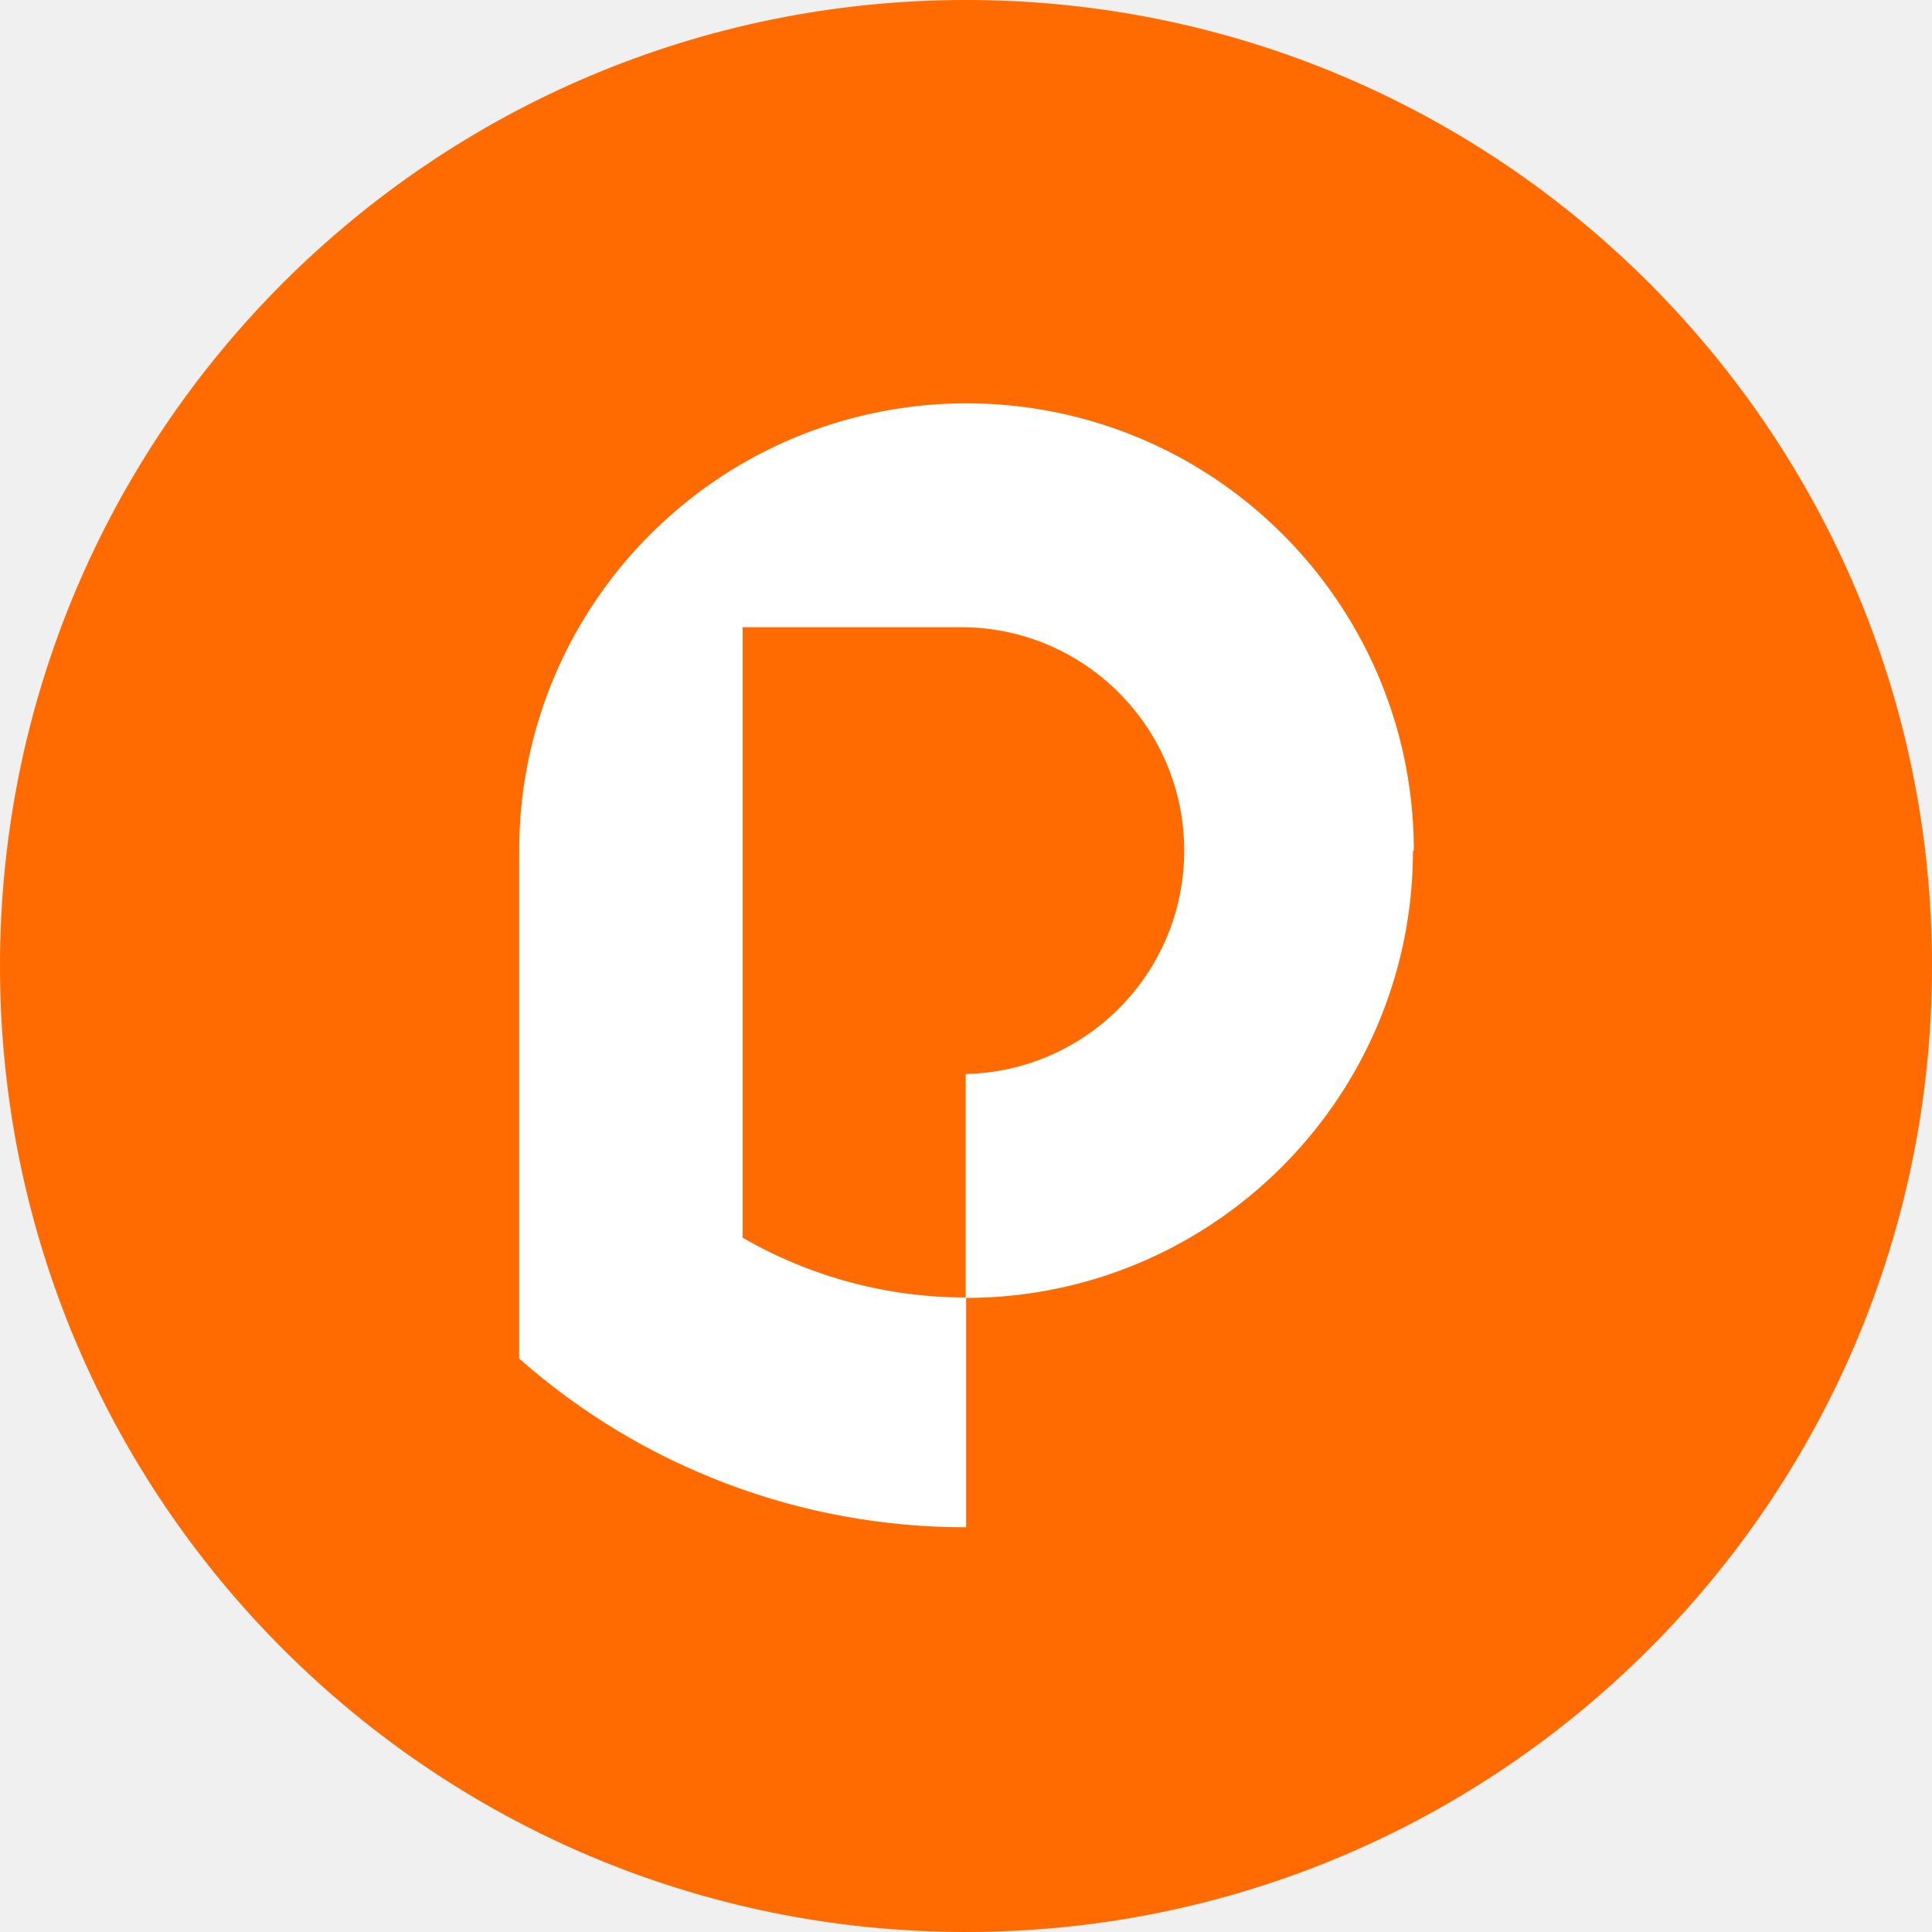
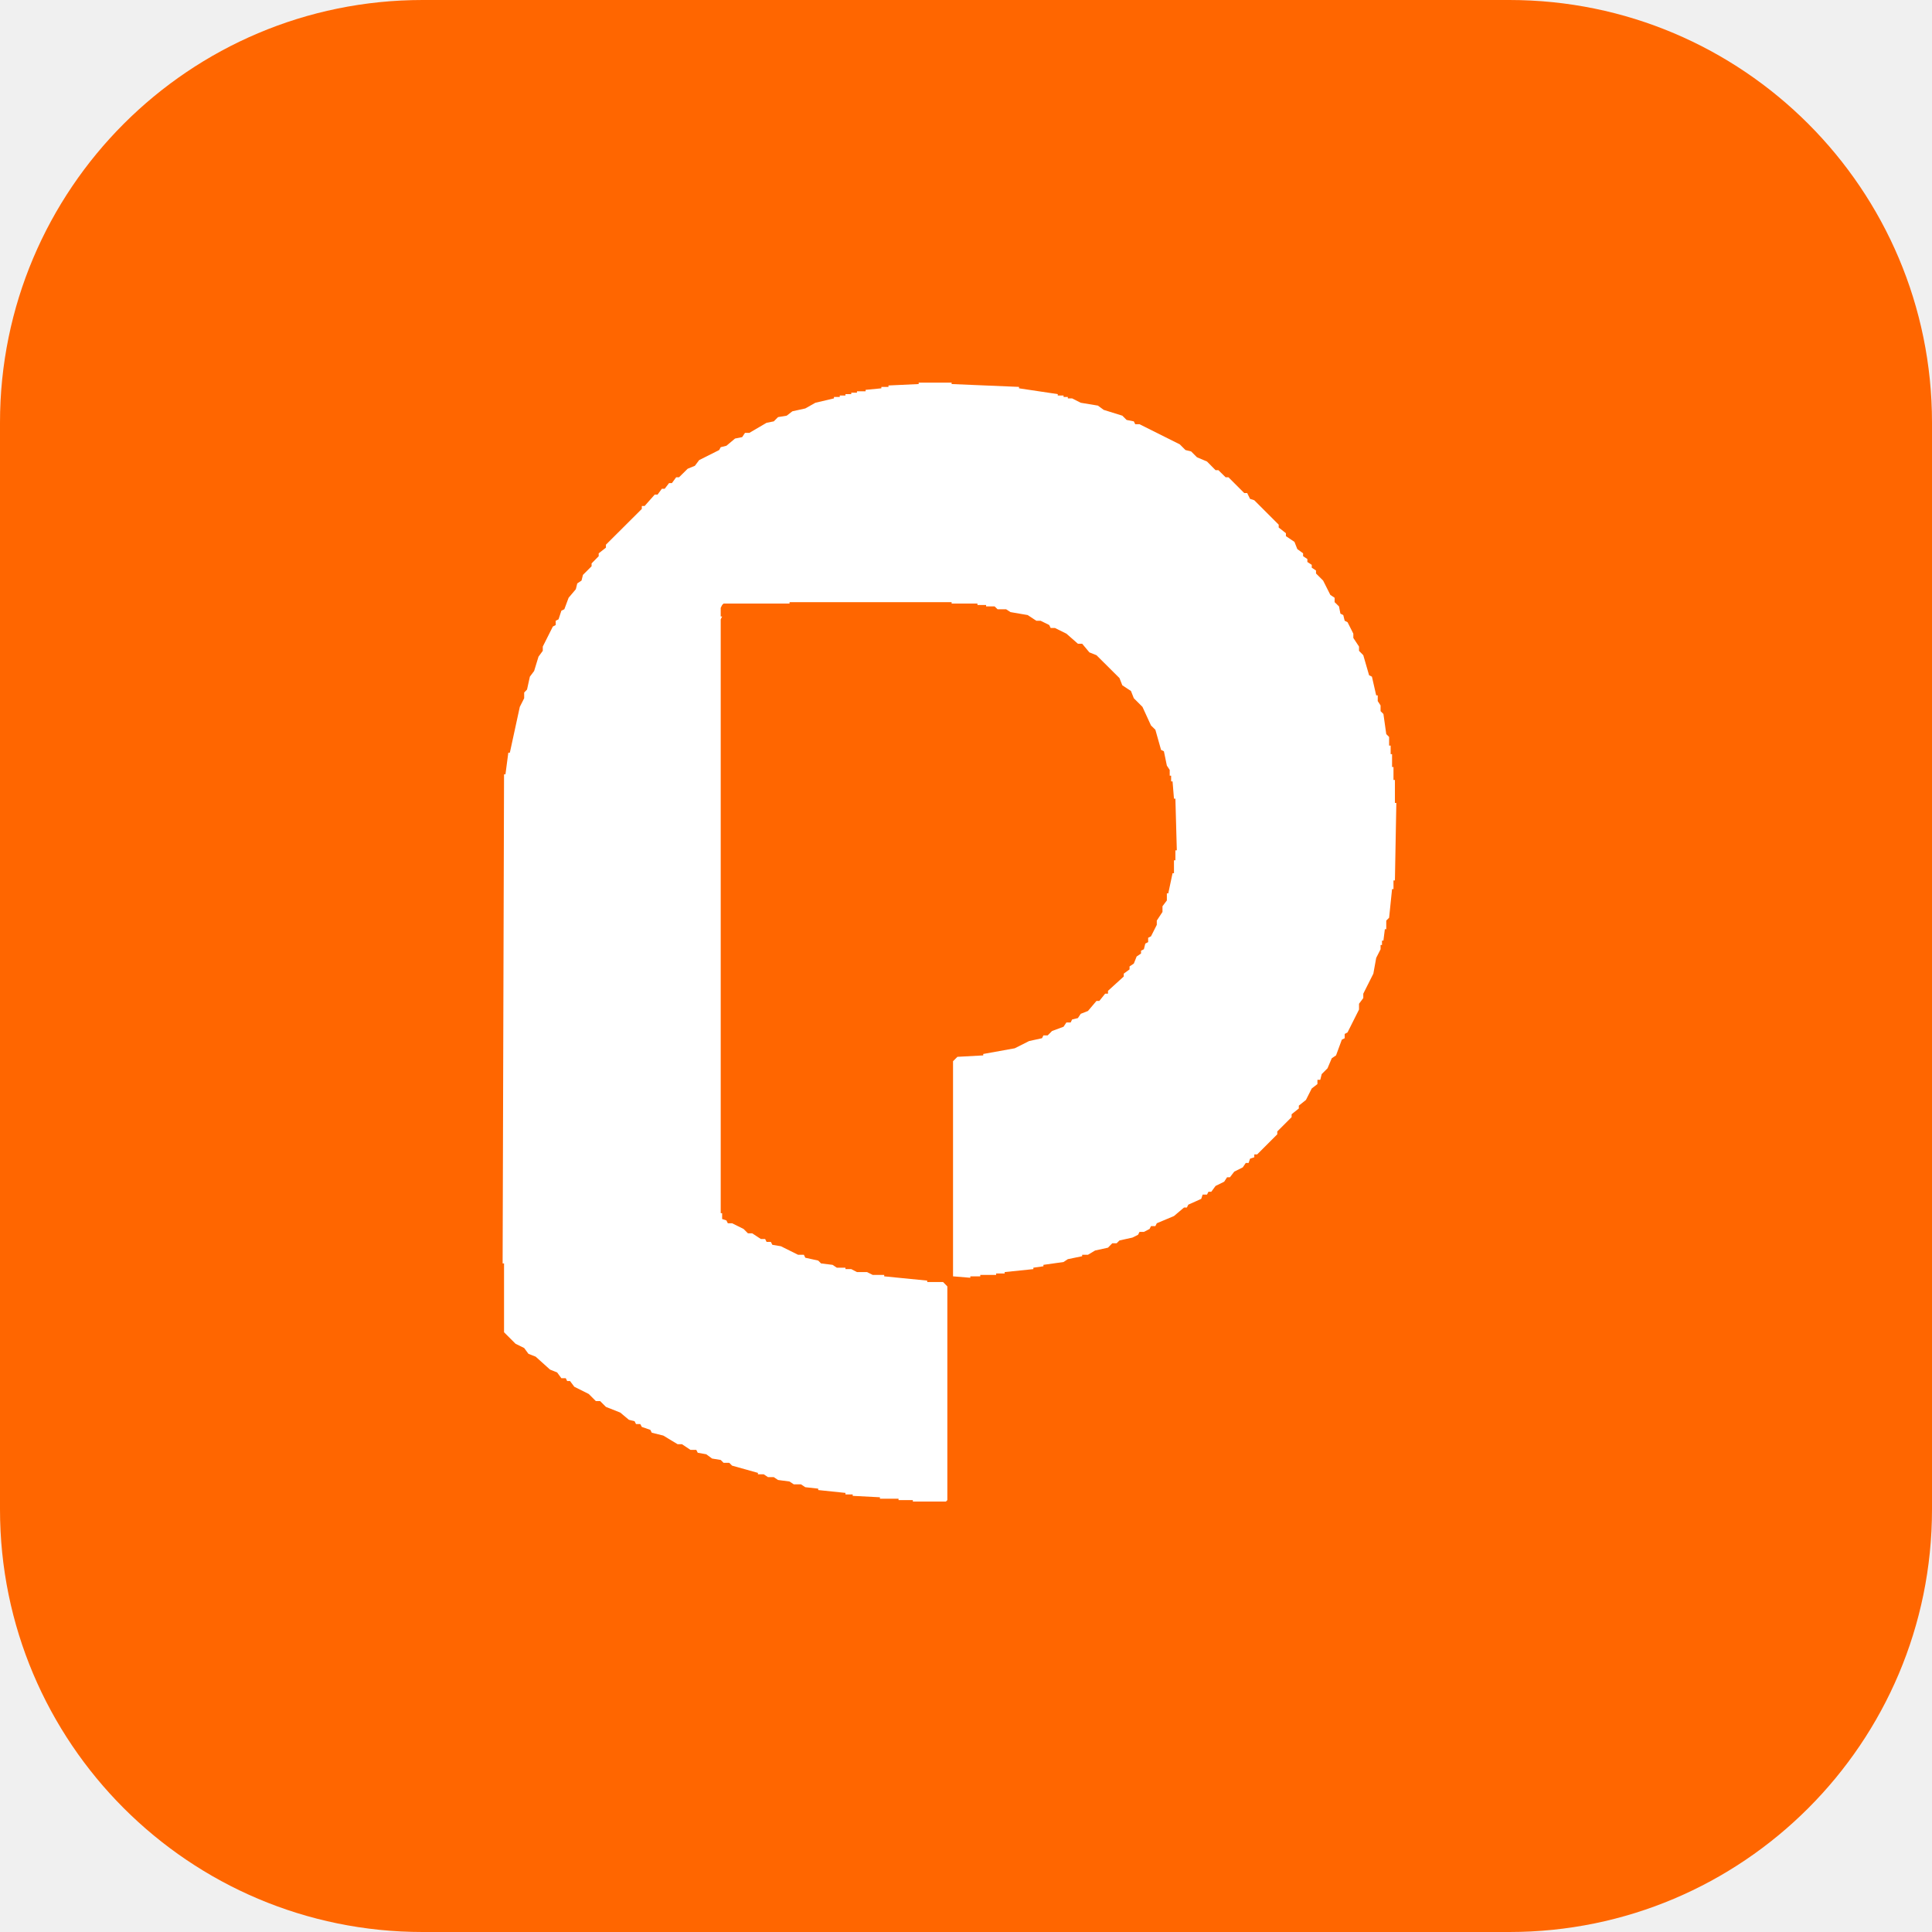
<svg xmlns="http://www.w3.org/2000/svg" viewBox="0 0 256 256" width="32" height="32" role="img" aria-label="PENNIO">
-   <circle cx="128" cy="128" r="128" fill="#FF6B00" />
-   <path fill="#fff" d="M81.67,40.84a40.67,40.67,0,0,1-5.46,20.41,41.11,41.11,0,0,1-15,15,40.64,40.64,0,0,1-20.41,5.46V61.25a20.42,20.42,0,0,0,0-40.83H20.42V76.21a40.7,40.7,0,0,0,20.42,5.46v21A61.55,61.55,0,0,1,0,87.26V40.84A40.68,40.68,0,0,1,5.46,20.42a41.11,41.11,0,0,1,15-15,40.9,40.9,0,0,1,40.83,0,41.11,41.11,0,0,1,15,15,40.68,40.68,0,0,1,5.46,20.42" transform="translate(68.8 53.5) scale(1.45)" />
+   <rect width="256" height="256" rx="56" fill="#FF6600" />
+   <path fill="#fff" d="M38.02,0.00 41.03,0.00 41.03,0.13 47.19,0.39 47.19,0.52 50.73,1.05 50.73,1.18 51.26,1.18 51.26,1.31 51.65,1.31 51.65,1.44 52.04,1.44 52.83,1.84 54.40,2.10 54.93,2.49 56.63,3.02 57.02,3.41 57.68,3.54 57.81,3.80 58.20,3.80 61.88,5.64 62.40,6.16 62.92,6.29 63.45,6.82 64.37,7.21 65.15,8.00 65.41,8.00 66.07,8.65 66.33,8.65 67.77,10.09 68.04,10.09 68.30,10.62 68.69,10.75 70.92,12.98 70.92,13.24 71.58,13.76 71.58,14.03 72.36,14.55 72.62,15.21 73.15,15.60 73.15,15.86 73.54,16.12 73.54,16.39 73.94,16.65 73.94,16.91 74.33,17.17 74.33,17.44 74.98,18.09 75.64,19.40 76.03,19.66 76.03,20.06 76.43,20.45 76.56,21.11 76.82,21.24 76.95,21.76 77.21,21.89 77.74,22.94 77.74,23.33 78.26,24.12 78.26,24.51 78.65,24.91 79.18,26.74 79.44,26.87 79.83,28.58 79.97,28.58 79.97,29.10 80.23,29.50 80.23,30.02 80.49,30.28 80.75,32.12 81.01,32.38 81.01,33.17 81.15,33.17 81.15,33.95 81.28,33.95 81.28,35.13 81.41,35.13 81.41,36.31 81.54,36.31 81.54,38.41 81.67,38.41 81.54,45.49 81.41,45.49 81.41,46.28 81.28,46.28 81.01,48.90 80.75,49.16 80.75,49.95 80.62,49.95 80.49,50.99 80.36,50.99 80.36,51.39 80.23,51.39 80.23,51.78 79.83,52.57 79.57,54.01 78.65,55.84 78.65,56.24 78.26,56.76 78.26,57.29 77.21,59.38 76.95,59.52 76.95,59.91 76.69,60.04 76.16,61.48 75.77,61.74 75.38,62.66 74.85,63.19 74.72,63.71 74.46,63.71 74.46,64.10 73.94,64.50 73.41,65.55 72.76,66.07 72.76,66.33 72.10,66.86 72.10,67.12 70.79,68.43 70.79,68.69 68.95,70.53 68.69,70.53 68.69,70.79 68.30,70.92 68.17,71.31 67.91,71.31 67.64,71.71 66.86,72.10 66.46,72.62 66.20,72.62 65.94,73.02 65.15,73.41 64.76,73.94 64.50,73.94 64.37,74.20 63.97,74.20 63.84,74.59 62.66,75.12 62.53,75.38 62.27,75.38 61.35,76.16 59.78,76.82 59.65,77.08 59.25,77.08 59.12,77.34 58.60,77.61 58.20,77.61 58.07,77.87 57.55,78.13 56.37,78.39 56.11,78.65 55.71,78.65 55.32,79.05 54.14,79.31 53.49,79.70 52.96,79.70 52.96,79.83 51.65,80.10 51.26,80.36 49.42,80.62 49.42,80.75 48.50,80.88 48.50,81.01 45.88,81.28 45.88,81.41 45.10,81.41 45.10,81.54 43.65,81.54 43.65,81.67 42.74,81.67 42.74,81.80 41.16,81.67 41.16,62.01 41.56,61.61 43.92,61.48 43.92,61.35 46.80,60.83 48.11,60.17 49.29,59.91 49.42,59.65 49.81,59.65 50.21,59.25 51.26,58.86 51.52,58.47 51.91,58.47 52.04,58.20 52.57,58.07 52.83,57.68 53.49,57.42 54.27,56.50 54.53,56.50 55.06,55.84 55.32,55.84 55.32,55.58 56.76,54.27 56.76,54.01 57.29,53.62 57.29,53.35 57.68,53.09 57.94,52.44 58.34,52.17 58.34,51.91 58.60,51.78 58.73,51.26 58.99,51.13 58.99,50.73 59.25,50.60 59.78,49.55 59.78,49.16 60.30,48.37 60.30,47.85 60.70,47.32 60.70,46.67 60.83,46.67 61.22,44.83 61.35,44.83 61.35,43.65 61.48,43.65 61.48,42.74 61.61,42.74 61.48,38.02 61.35,38.02 61.22,36.44 61.09,36.44 61.09,35.92 60.96,35.92 60.96,35.39 60.70,35.00 60.43,33.69 60.17,33.56 59.65,31.72 59.25,31.33 58.47,29.63 57.68,28.84 57.42,28.18 56.63,27.66 56.37,27.00 54.27,24.91 53.62,24.65 52.96,23.86 52.57,23.86 51.52,22.94 50.47,22.42 50.08,22.42 49.95,22.15 49.16,21.76 48.77,21.76 47.98,21.24 46.41,20.97 46.01,20.71 45.23,20.71 44.96,20.45 44.18,20.45 44.18,20.32 43.39,20.32 43.39,20.19 41.03,20.19 41.03,20.06 26.22,20.06 26.22,20.19 20.19,20.19 20.06,20.32 19.93,20.58 19.93,21.37 20.06,21.37 19.93,21.63 19.93,75.90 20.06,75.90 20.06,76.43 20.45,76.56 20.58,76.82 20.97,76.82 22.02,77.34 22.42,77.74 22.81,77.74 23.60,78.26 23.99,78.26 24.12,78.52 24.51,78.52 24.65,78.79 25.43,78.92 27.00,79.70 27.53,79.70 27.66,79.97 28.84,80.23 29.10,80.49 30.15,80.62 30.54,80.88 31.33,80.88 31.33,81.01 31.86,81.01 32.38,81.28 33.30,81.28 33.82,81.54 34.87,81.54 34.87,81.67 38.80,82.06 38.80,82.19 40.25,82.19 40.64,82.59 40.64,102.12 40.51,102.25 37.49,102.25 37.49,102.12 36.18,102.12 36.18,101.99 34.48,101.99 34.48,101.86 31.99,101.73 31.99,101.60 31.33,101.60 31.33,101.46 28.84,101.20 28.84,101.07 27.66,100.94 27.27,100.68 26.61,100.68 26.22,100.42 25.17,100.28 24.78,100.02 24.25,100.02 23.86,99.76 23.33,99.76 23.33,99.63 20.97,98.97 20.71,98.71 20.19,98.71 19.93,98.45 19.14,98.32 18.61,97.93 17.83,97.79 17.70,97.53 17.17,97.53 16.39,97.01 15.99,97.01 14.68,96.22 13.63,95.96 13.50,95.70 12.72,95.43 12.58,95.17 12.19,95.17 12.06,94.91 11.54,94.78 10.75,94.12 9.44,93.60 8.91,93.07 8.52,93.07 7.87,92.42 6.55,91.76 6.16,91.24 5.90,91.24 5.77,90.98 5.37,90.98 4.98,90.45 4.33,90.19 3.02,89.01 2.36,88.75 1.97,88.22 1.18,87.83 0.13,86.78 0.13,80.49 0.00,80.49 0.13,35.79 0.26,35.79 0.52,33.82 0.66,33.82 1.57,29.63 1.97,28.84 1.97,28.32 2.23,28.05 2.49,26.87 2.88,26.35 3.28,25.04 3.67,24.51 3.67,24.12 4.59,22.29 4.85,22.15 4.85,21.76 5.11,21.63 5.37,20.84 5.64,20.71 6.03,19.66 6.69,18.88 6.82,18.35 7.21,18.09 7.34,17.57 8.13,16.78 8.13,16.52 8.78,15.86 8.78,15.60 9.44,15.08 9.44,14.81 12.72,11.54 12.72,11.27 12.98,11.27 13.90,10.23 14.16,10.23 14.55,9.70 14.81,9.70 15.21,9.18 15.47,9.18 15.86,8.65 16.12,8.65 16.91,7.87 17.57,7.60 17.96,7.08 19.79,6.16 19.93,5.90 20.45,5.77 21.24,5.11 21.89,4.98 22.15,4.59 22.55,4.59 24.12,3.67 24.78,3.54 25.17,3.15 25.96,3.02 26.48,2.62 27.66,2.36 28.58,1.84 30.28,1.44 30.28,1.31 30.81,1.31 30.81,1.18 31.33,1.18 31.33,1.05 31.86,1.05 31.86,0.92 32.38,0.92 32.38,0.79 33.17,0.79 33.17,0.66 34.61,0.52 34.61,0.39 35.26,0.39 35.26,0.26 38.02,0.13Z" transform="translate(66.6 50.7) scale(1.45)" />
</svg>
